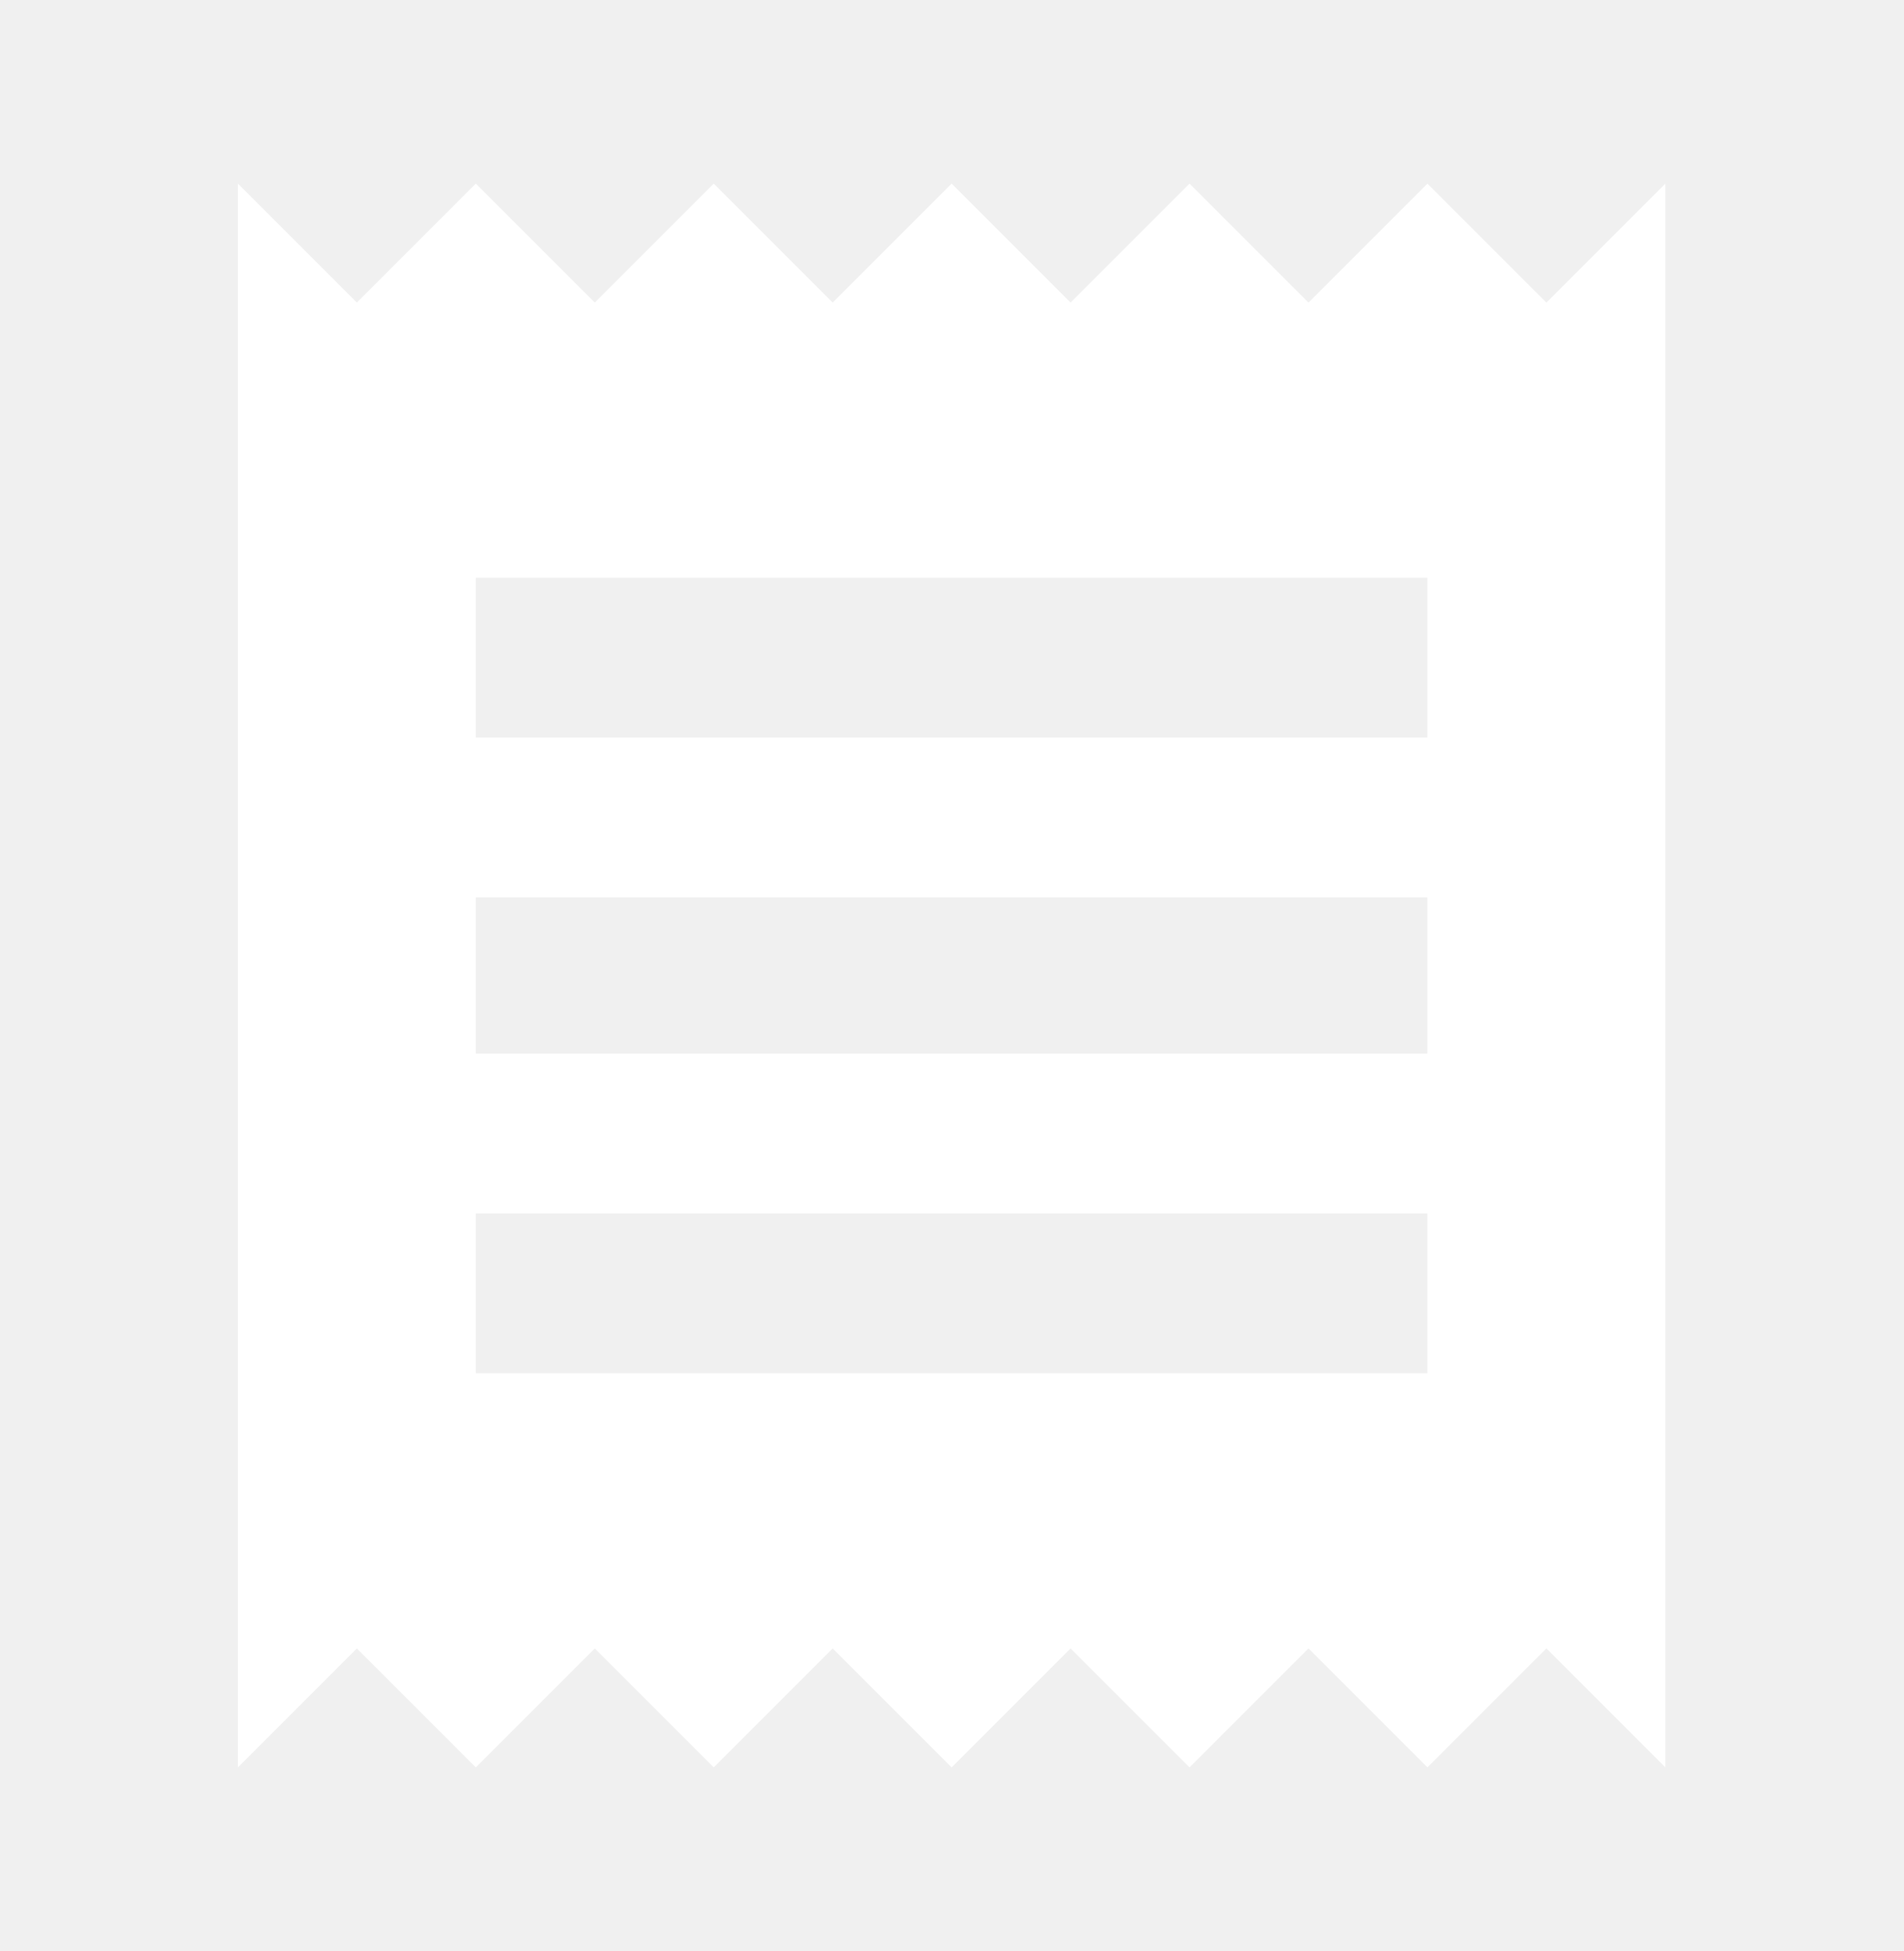
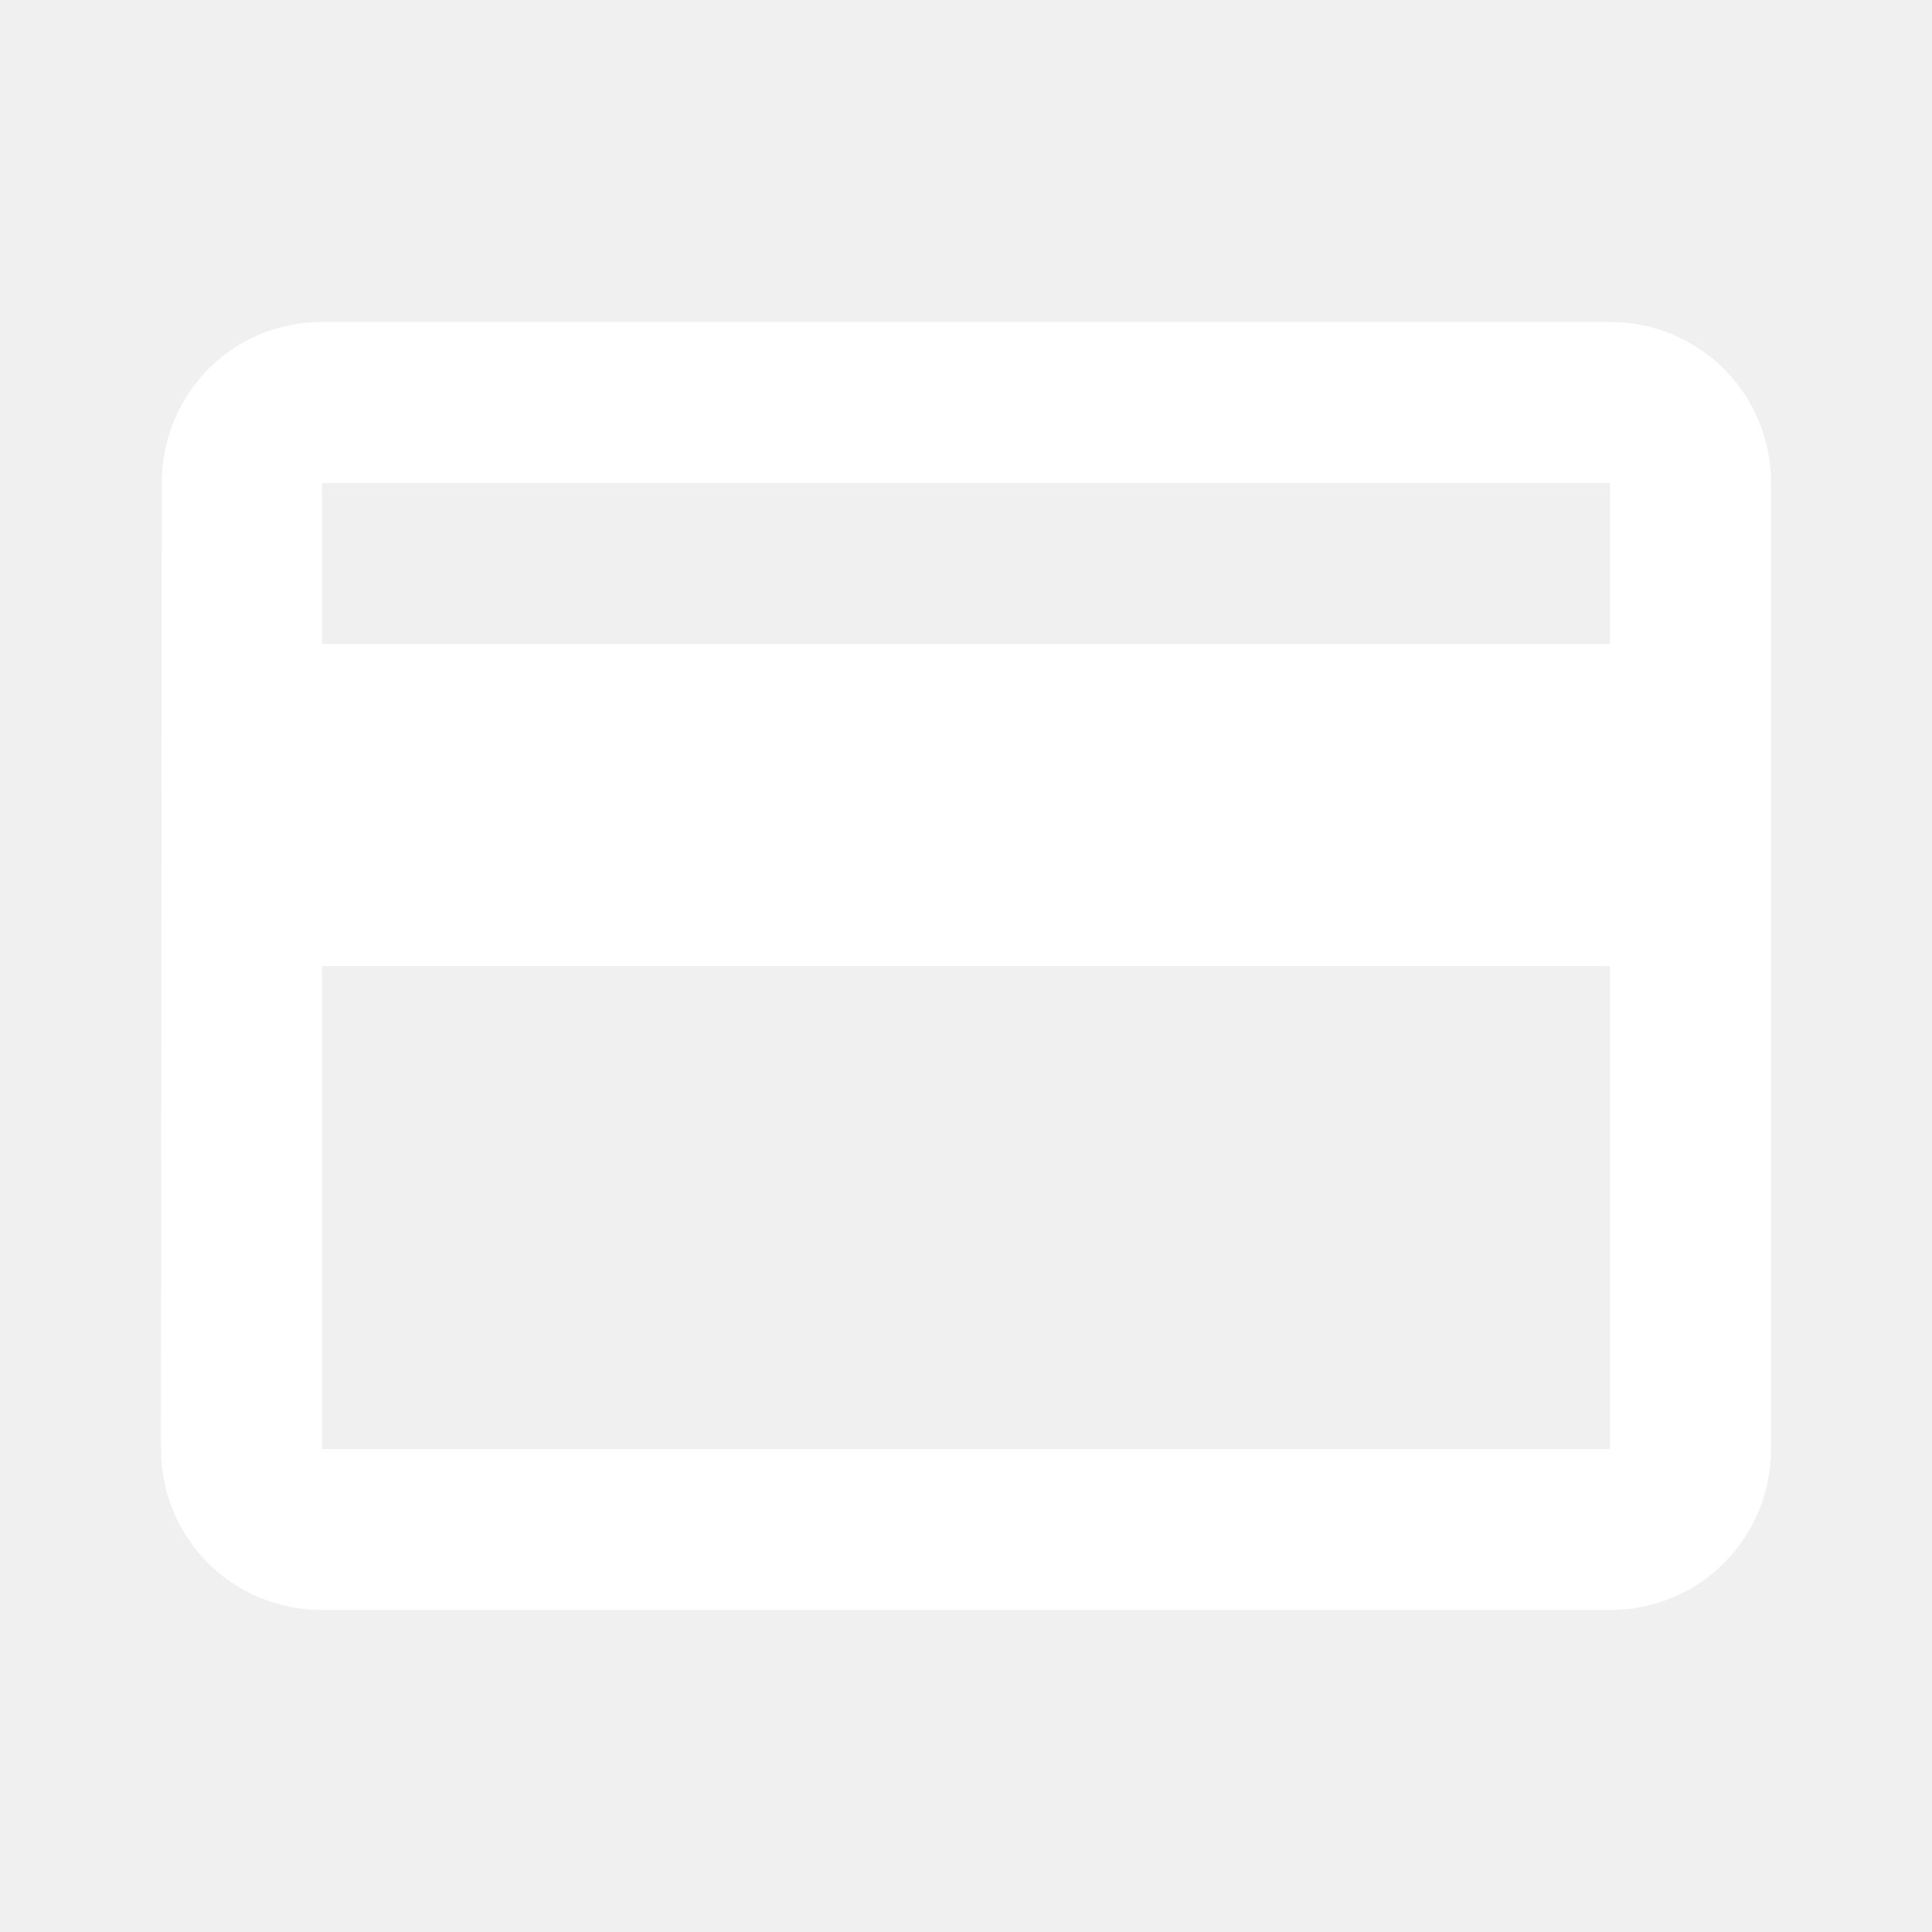
- <svg xmlns="http://www.w3.org/2000/svg" width="40" height="41" viewBox="0 0 40 41" fill="none">
-   <path d="M5 37.141V3.859L7.5 6.359L10 3.859L12.5 6.359L15 3.859L17.5 6.359L20 3.859L22.5 6.359L25 3.859L27.5 6.359L30 3.859L32.5 6.359L35 3.859V37.141L32.5 34.641L30 37.141L27.5 34.641L25 37.141L22.5 34.641L20 37.141L17.5 34.641L15 37.141L12.5 34.641L10 37.141L7.5 34.641L5 37.141ZM30 15.5V12.141H10V15.5H30ZM30 22.141V18.859H10V22.141H30ZM30 28.859V25.5H10V28.859H30Z" fill="white" />
+ <svg xmlns="http://www.w3.org/2000/svg" height="36px" viewBox="0 0 24 24" width="36px" fill="#FFFFFF">
+   <path d="M0 0h24v24H0V0z" fill="none" />
+   <path d="M20 4H4c-1.11 0-1.99.89-1.99 2L2 18c0 1.11.89 2 2 2h16c1.11 0 2-.89 2-2V6c0-1.11-.89-2-2-2zm0 14H4v-6h16v6zm0-10H4V6h16v2z" />
</svg>
